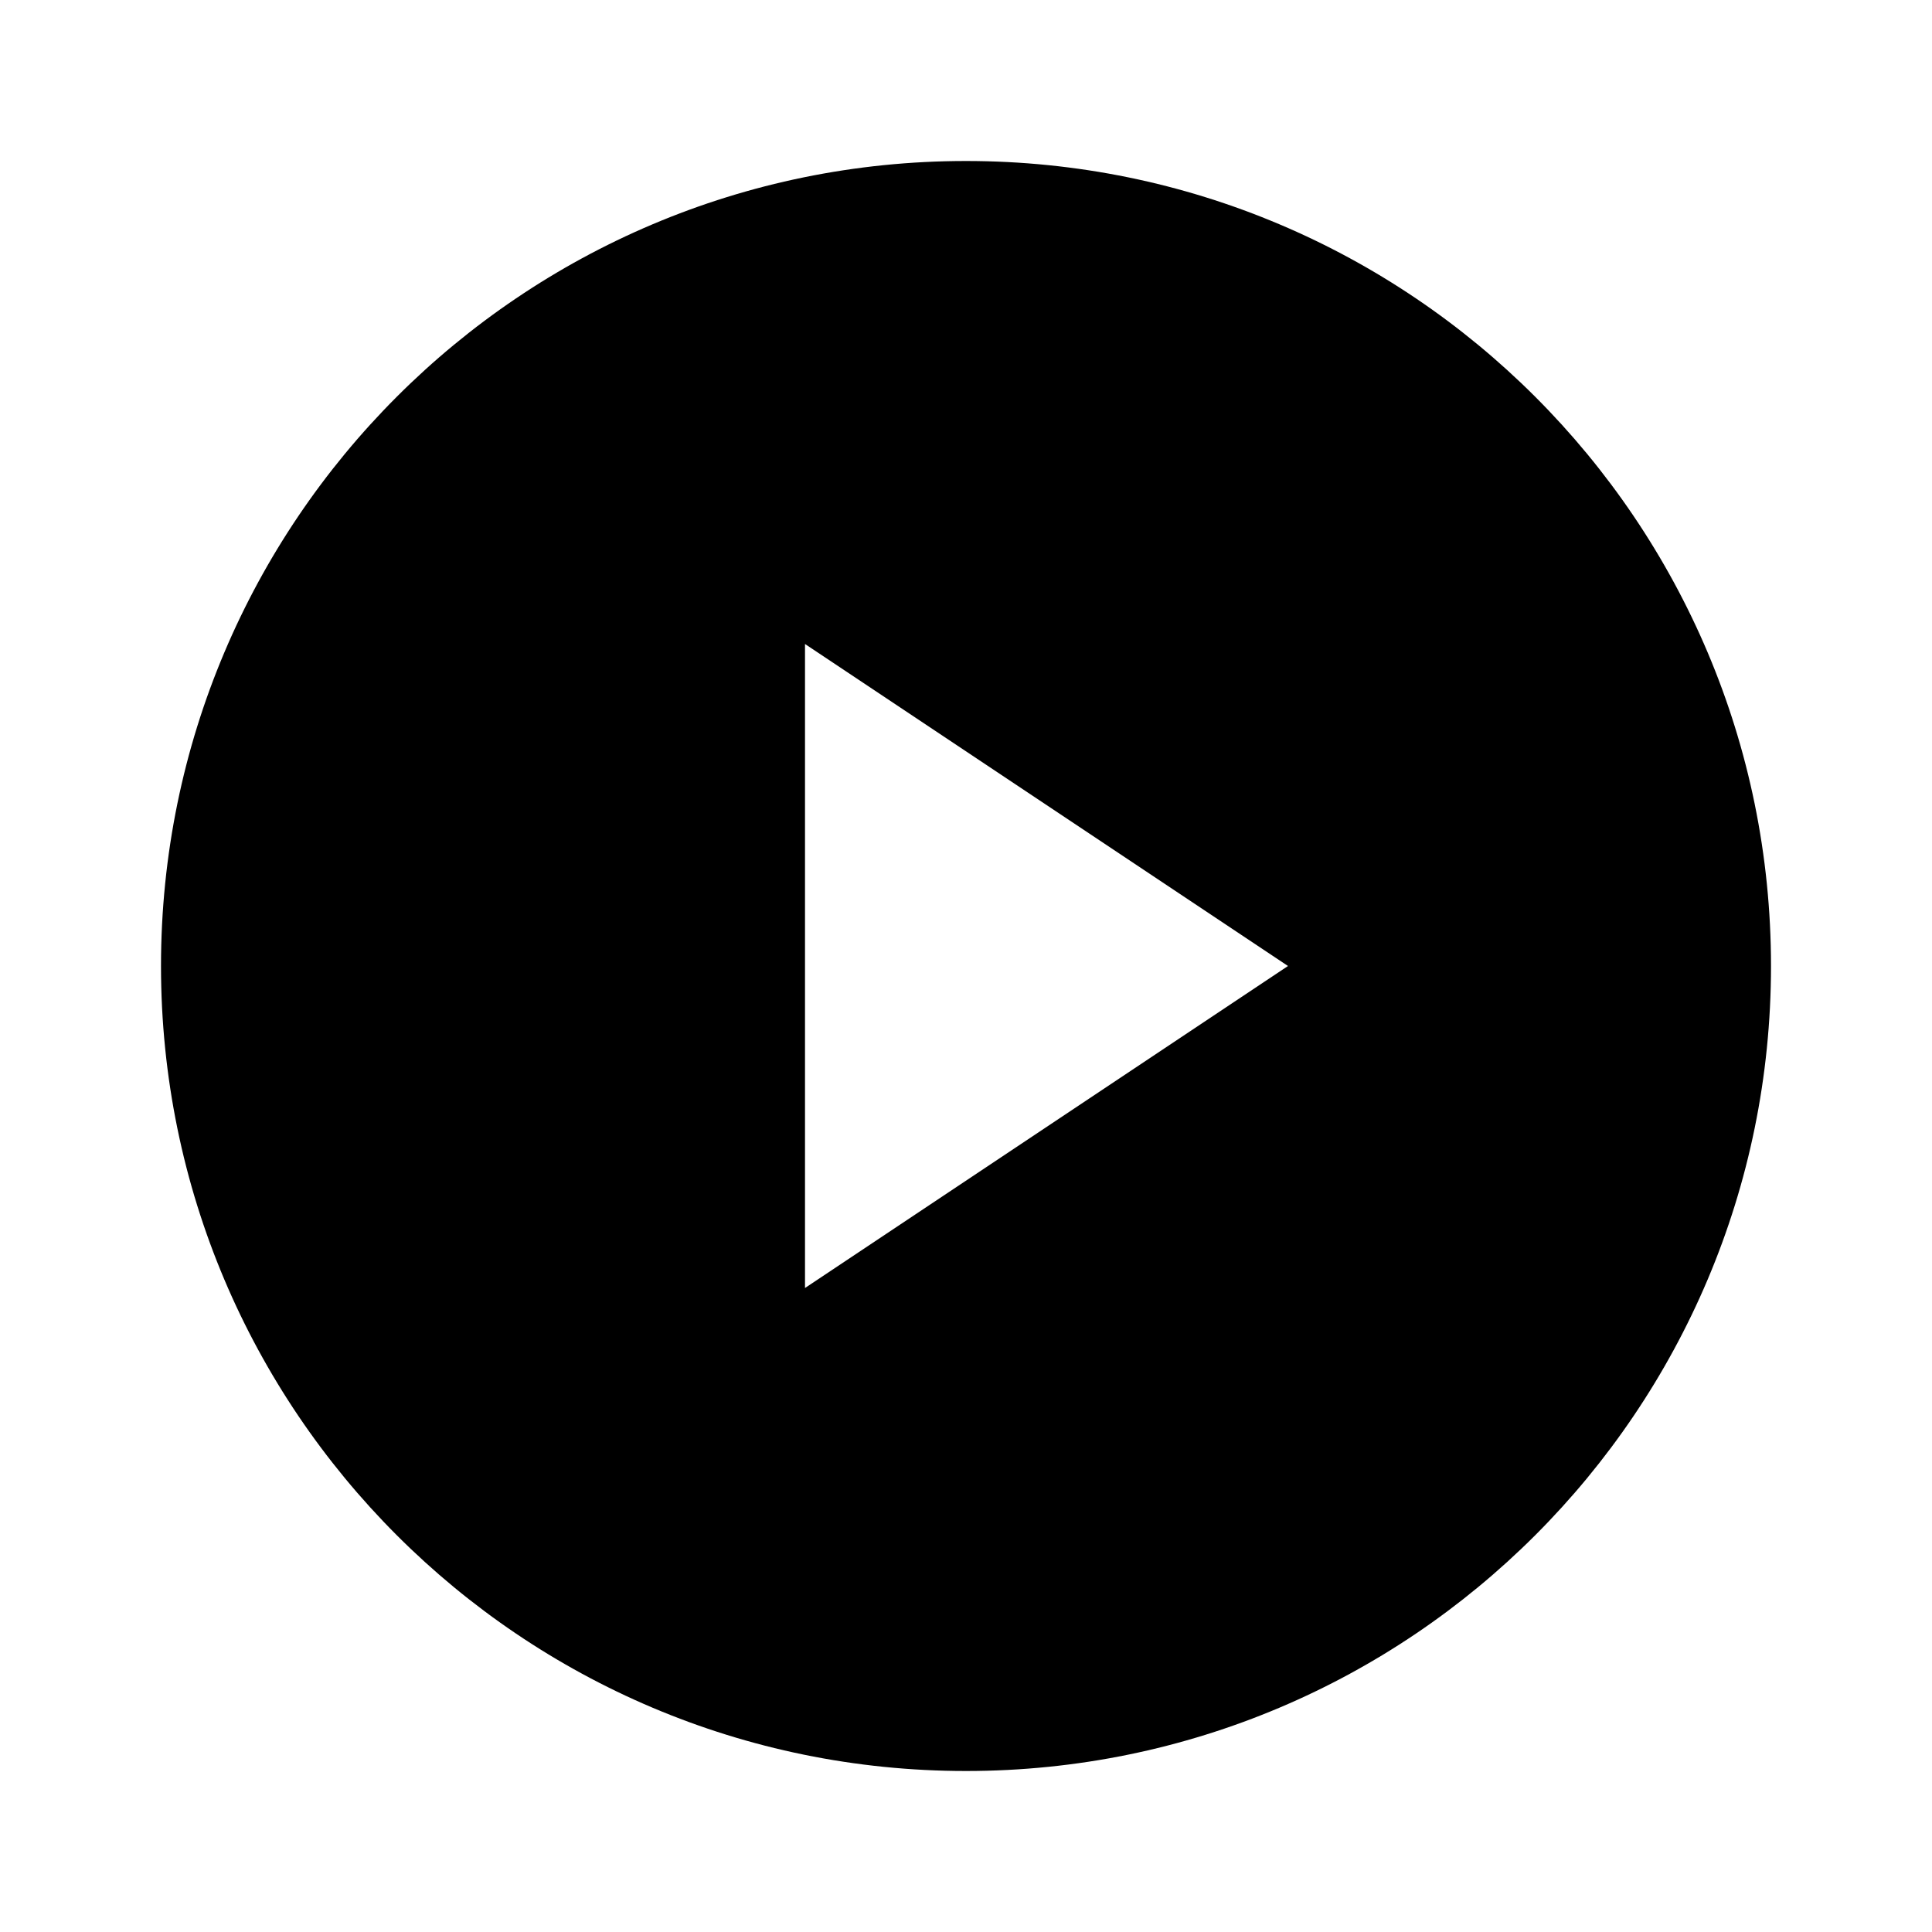
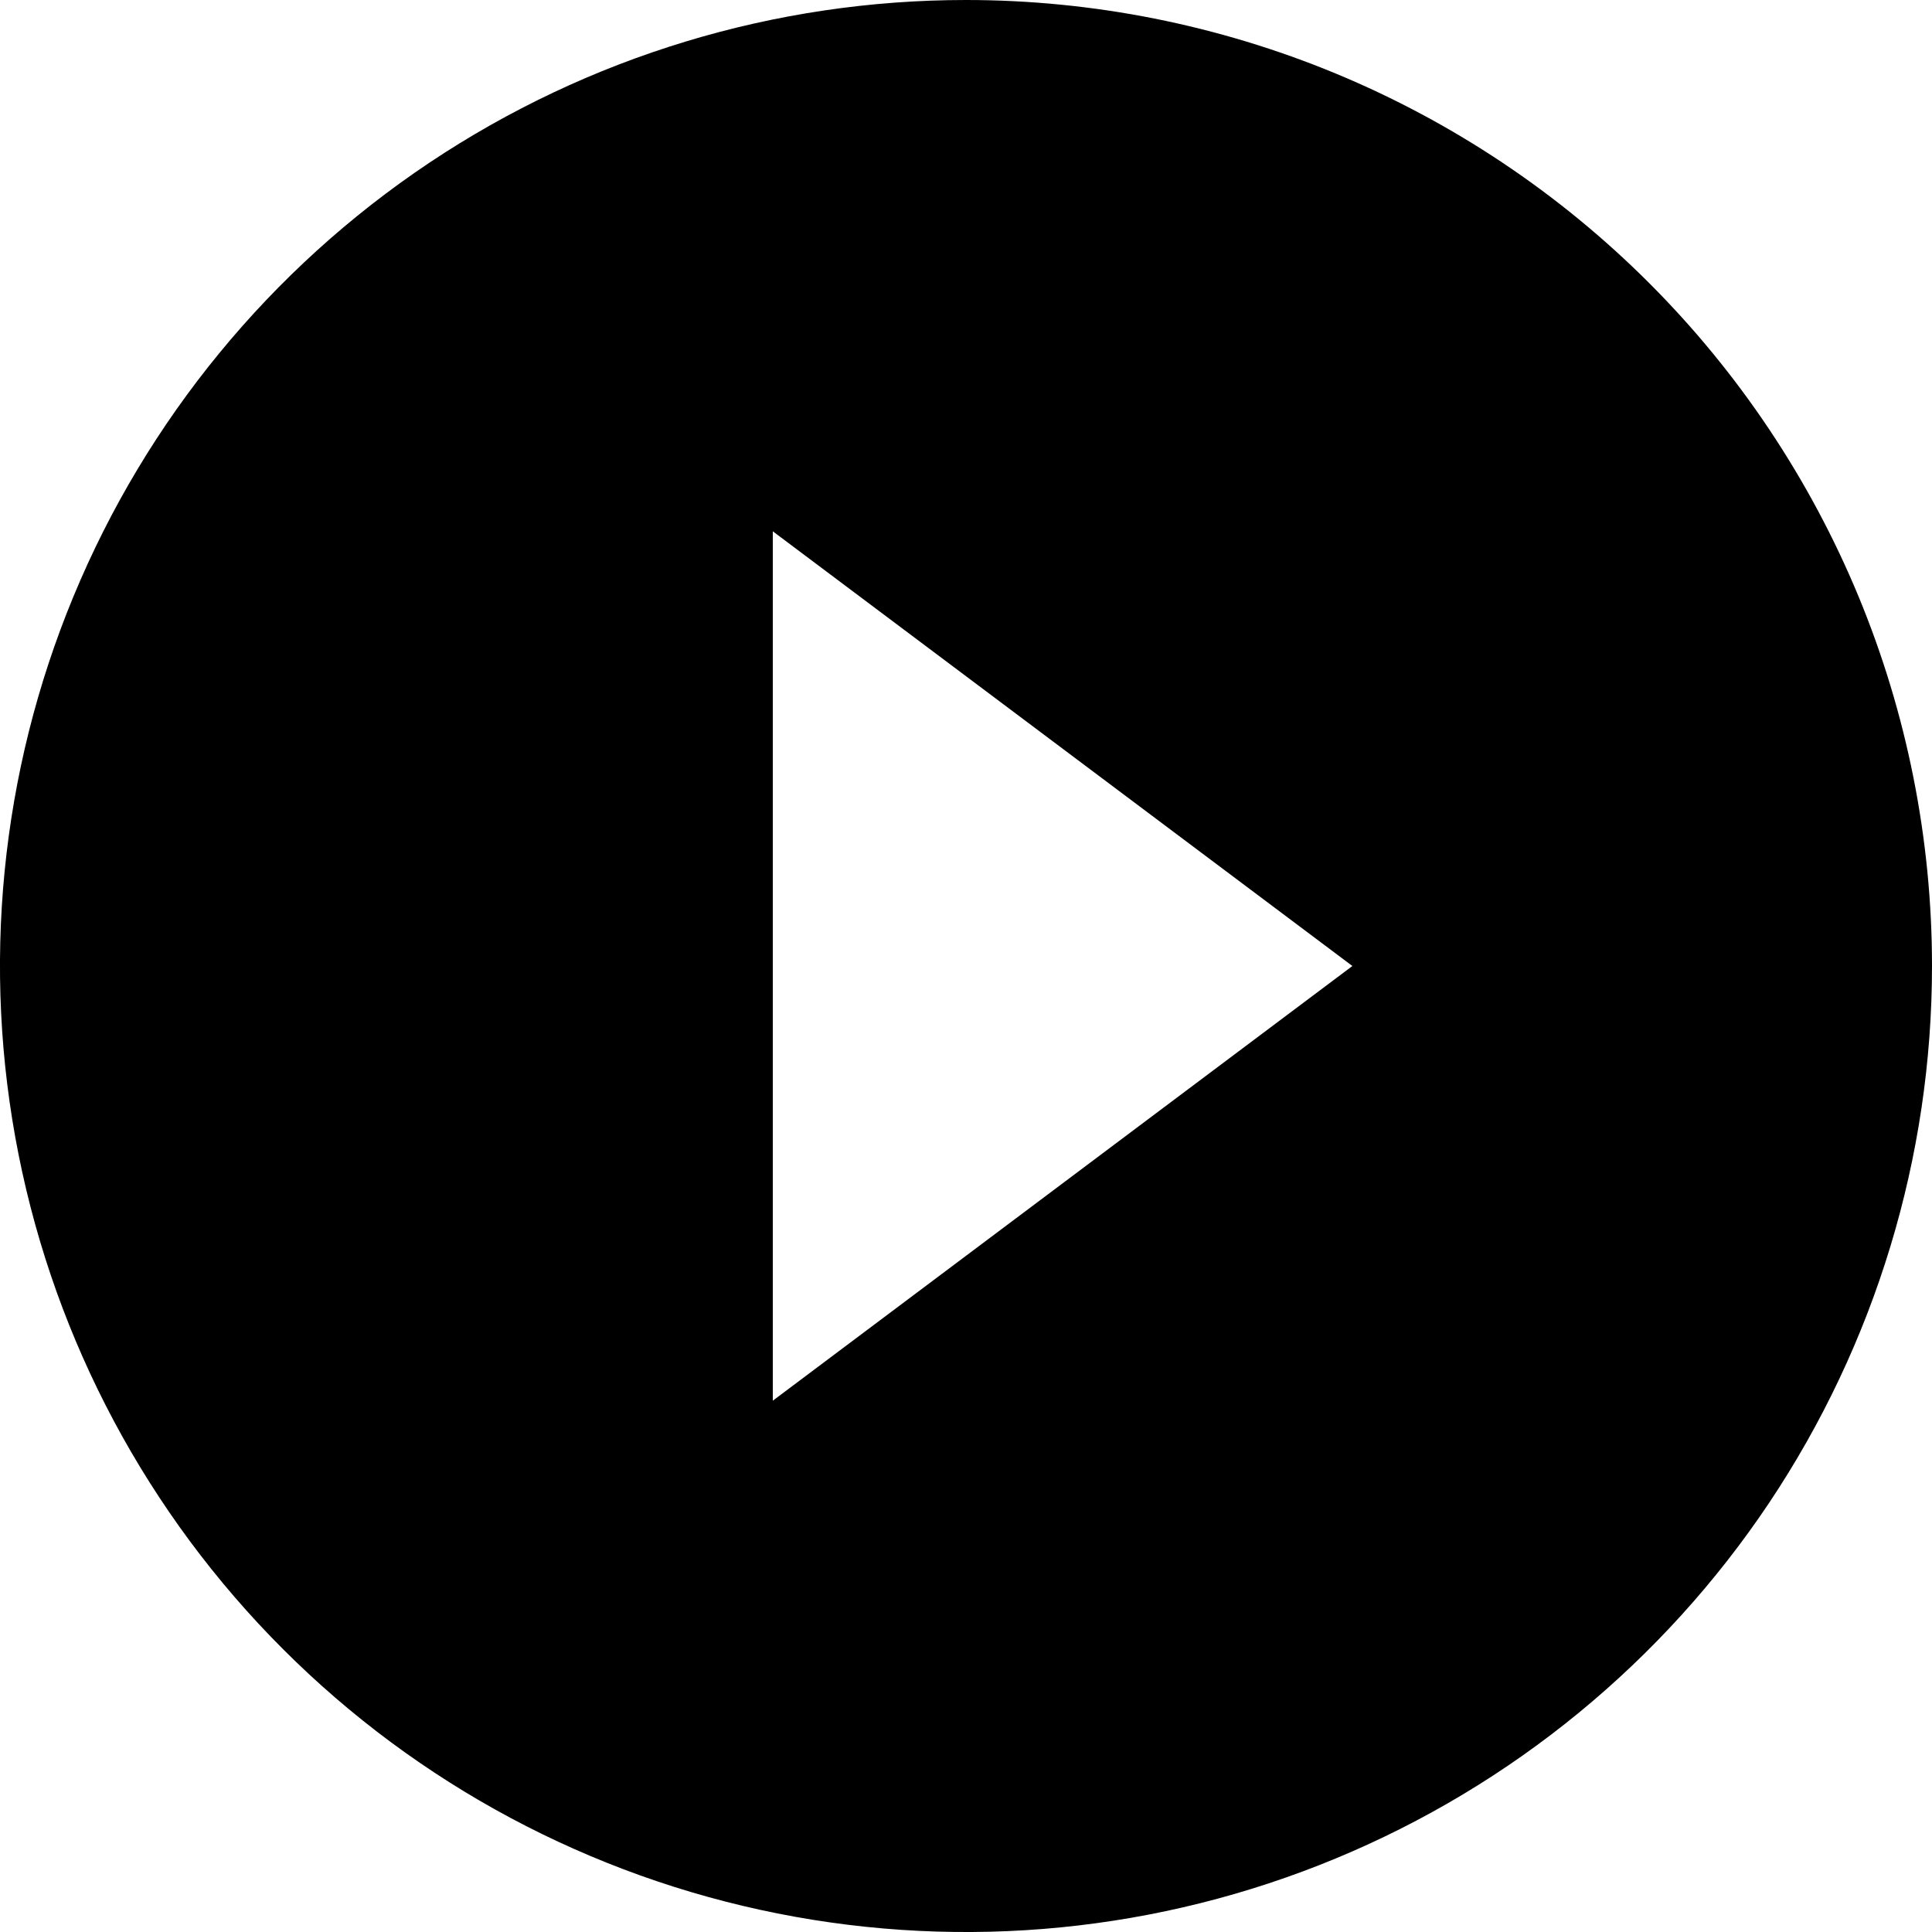
- <svg xmlns="http://www.w3.org/2000/svg" width="24" height="24" viewBox="0 0 24 24" fill="none">
-   <path d="M12 2C6.477 2 2 6.477 2 12C2 17.523 6.477 22 12 22C17.523 22 22 17.523 22 12C22 6.477 17.523 2 12 2ZM10 16V8L16 12L10 16Z" fill="black" />
+ <svg xmlns="http://www.w3.org/2000/svg" width="20" height="20" viewBox="0 0 20 20" fill="none">
+   <path d="M10 0C8.022 0 6.089 0.586 4.444 1.685C2.8 2.784 1.518 4.346 0.761 6.173C0.004 8 -0.194 10.011 0.192 11.951C0.578 13.891 1.53 15.672 2.929 17.071C4.327 18.47 6.109 19.422 8.049 19.808C9.989 20.194 12 19.996 13.827 19.239C15.654 18.482 17.216 17.2 18.315 15.556C19.413 13.911 20 11.978 20 10C20 8.687 19.741 7.386 19.239 6.173C18.736 4.96 18 3.858 17.071 2.929C16.142 2 15.04 1.264 13.827 0.761C12.614 0.259 11.313 0 10 0ZM8 14.5V5.5L14 10L8 14.5Z" fill="black" />
</svg>
